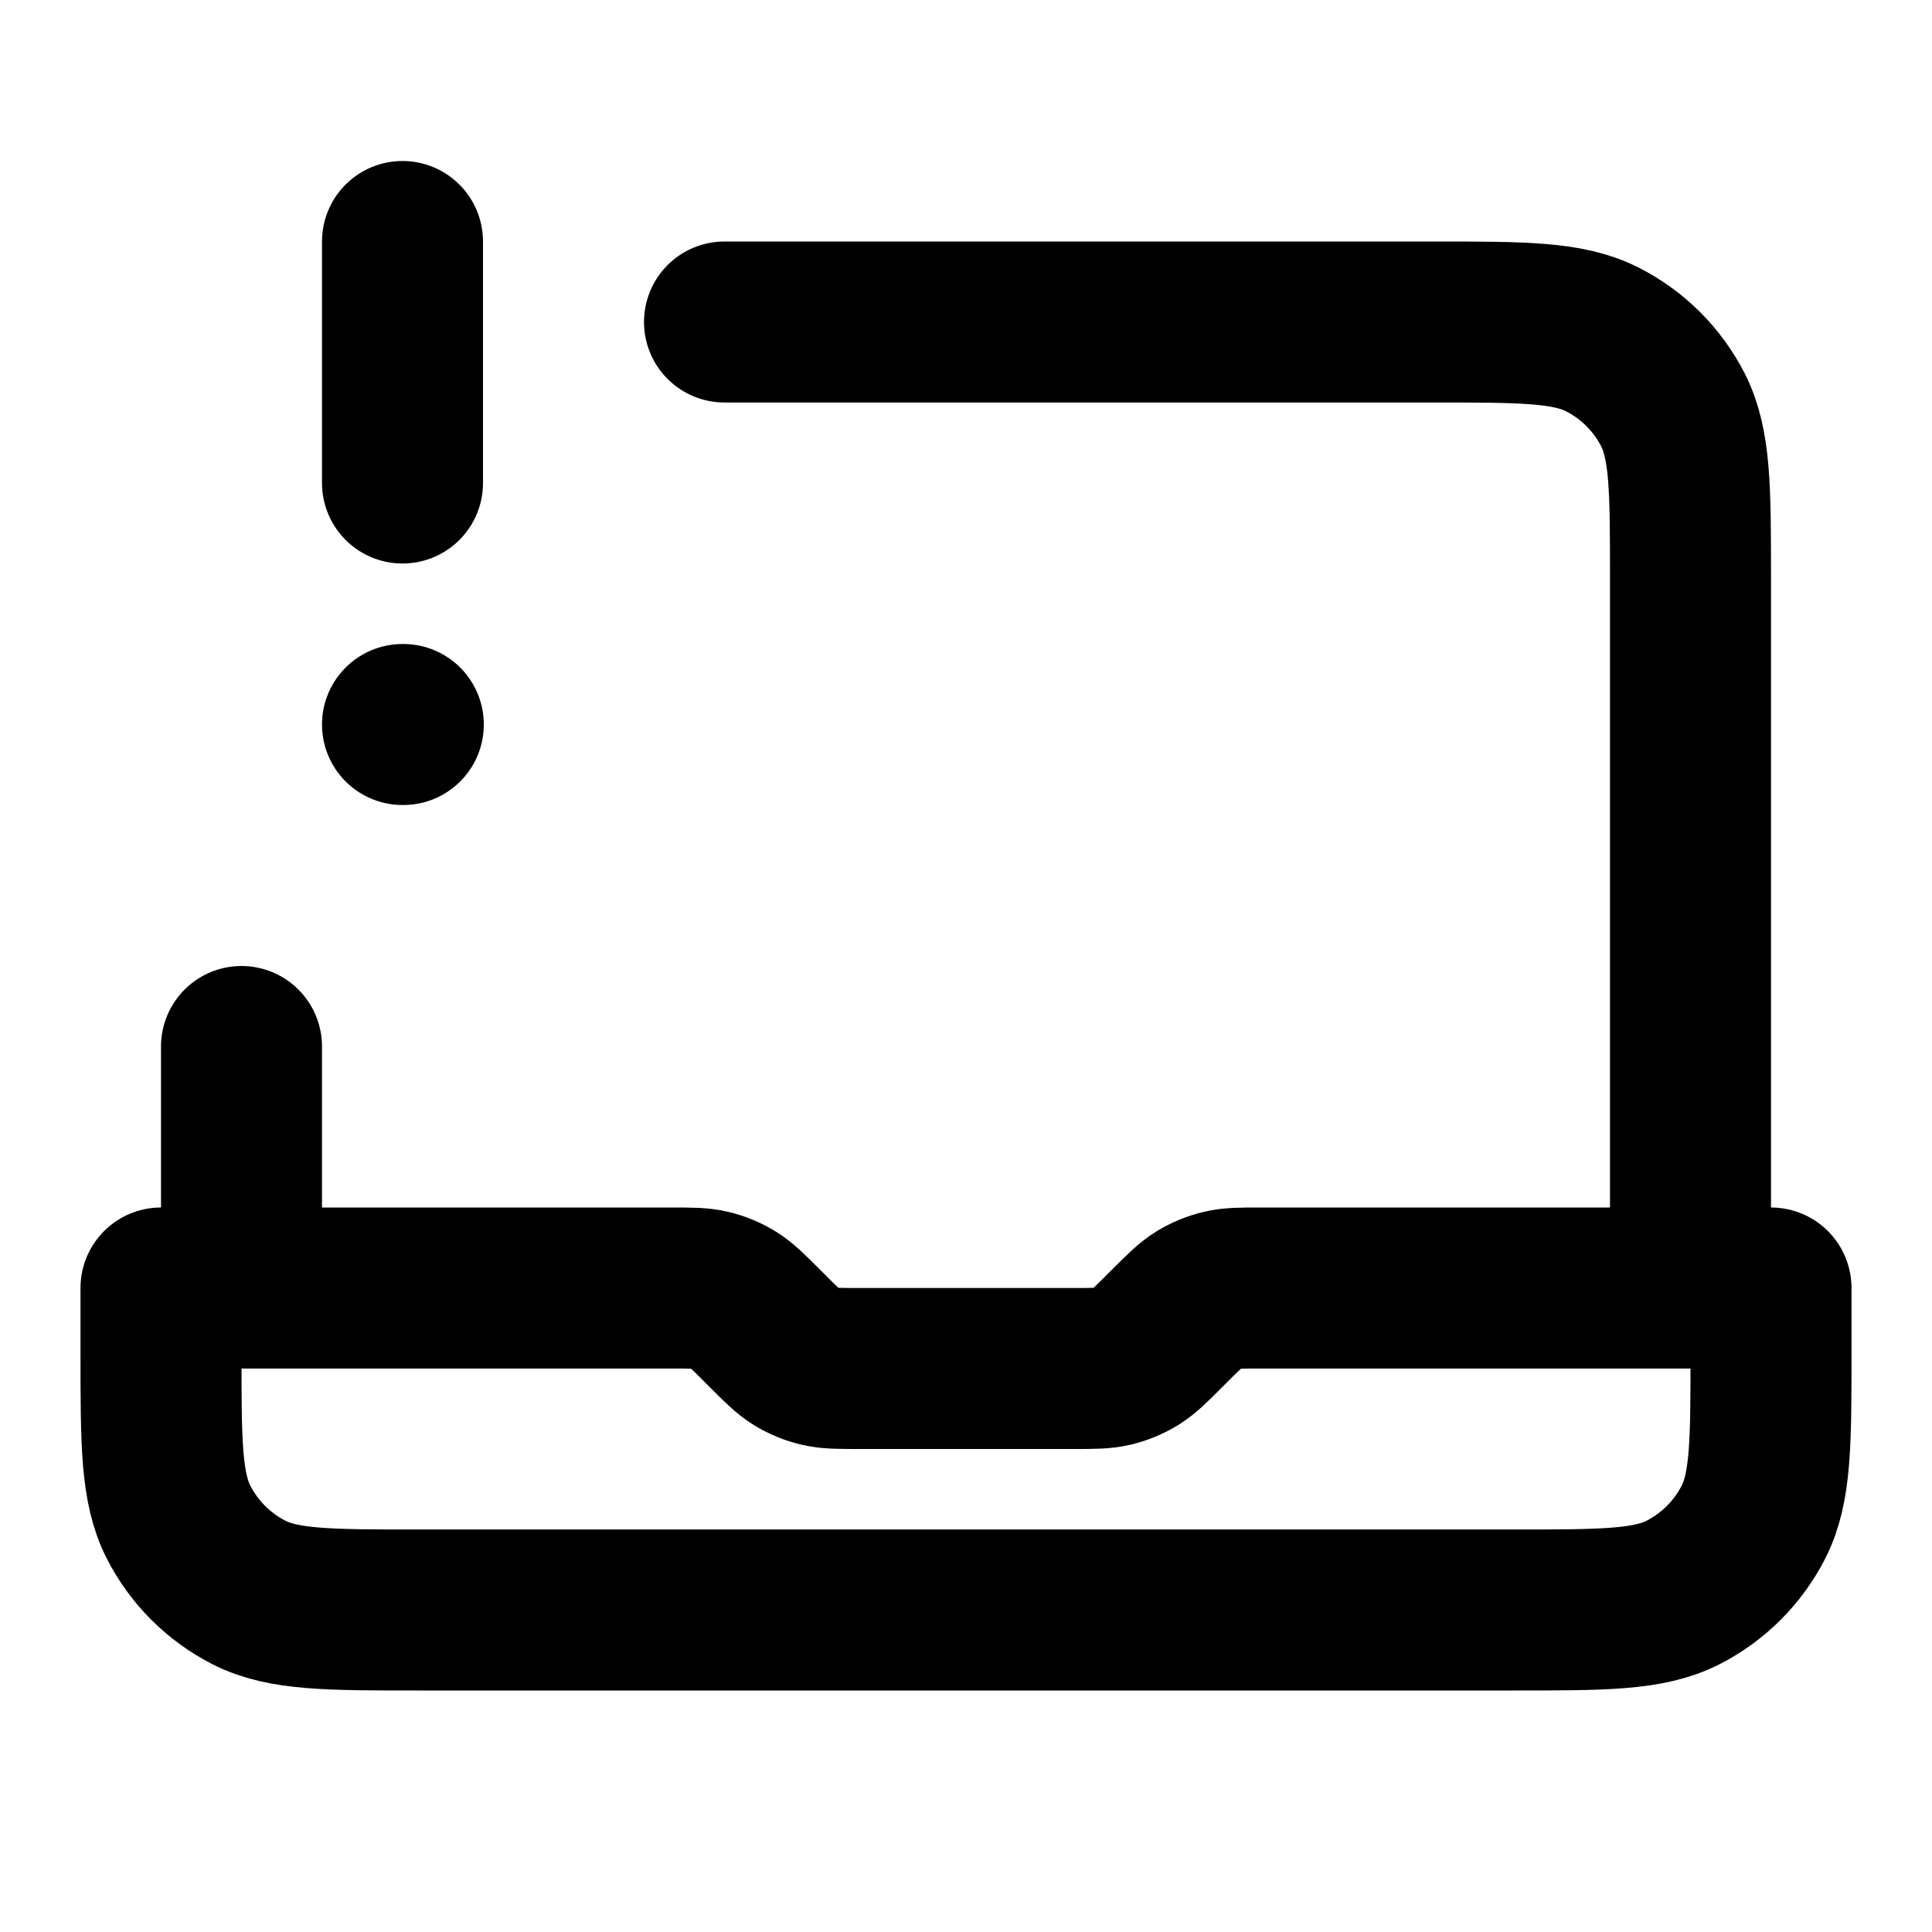
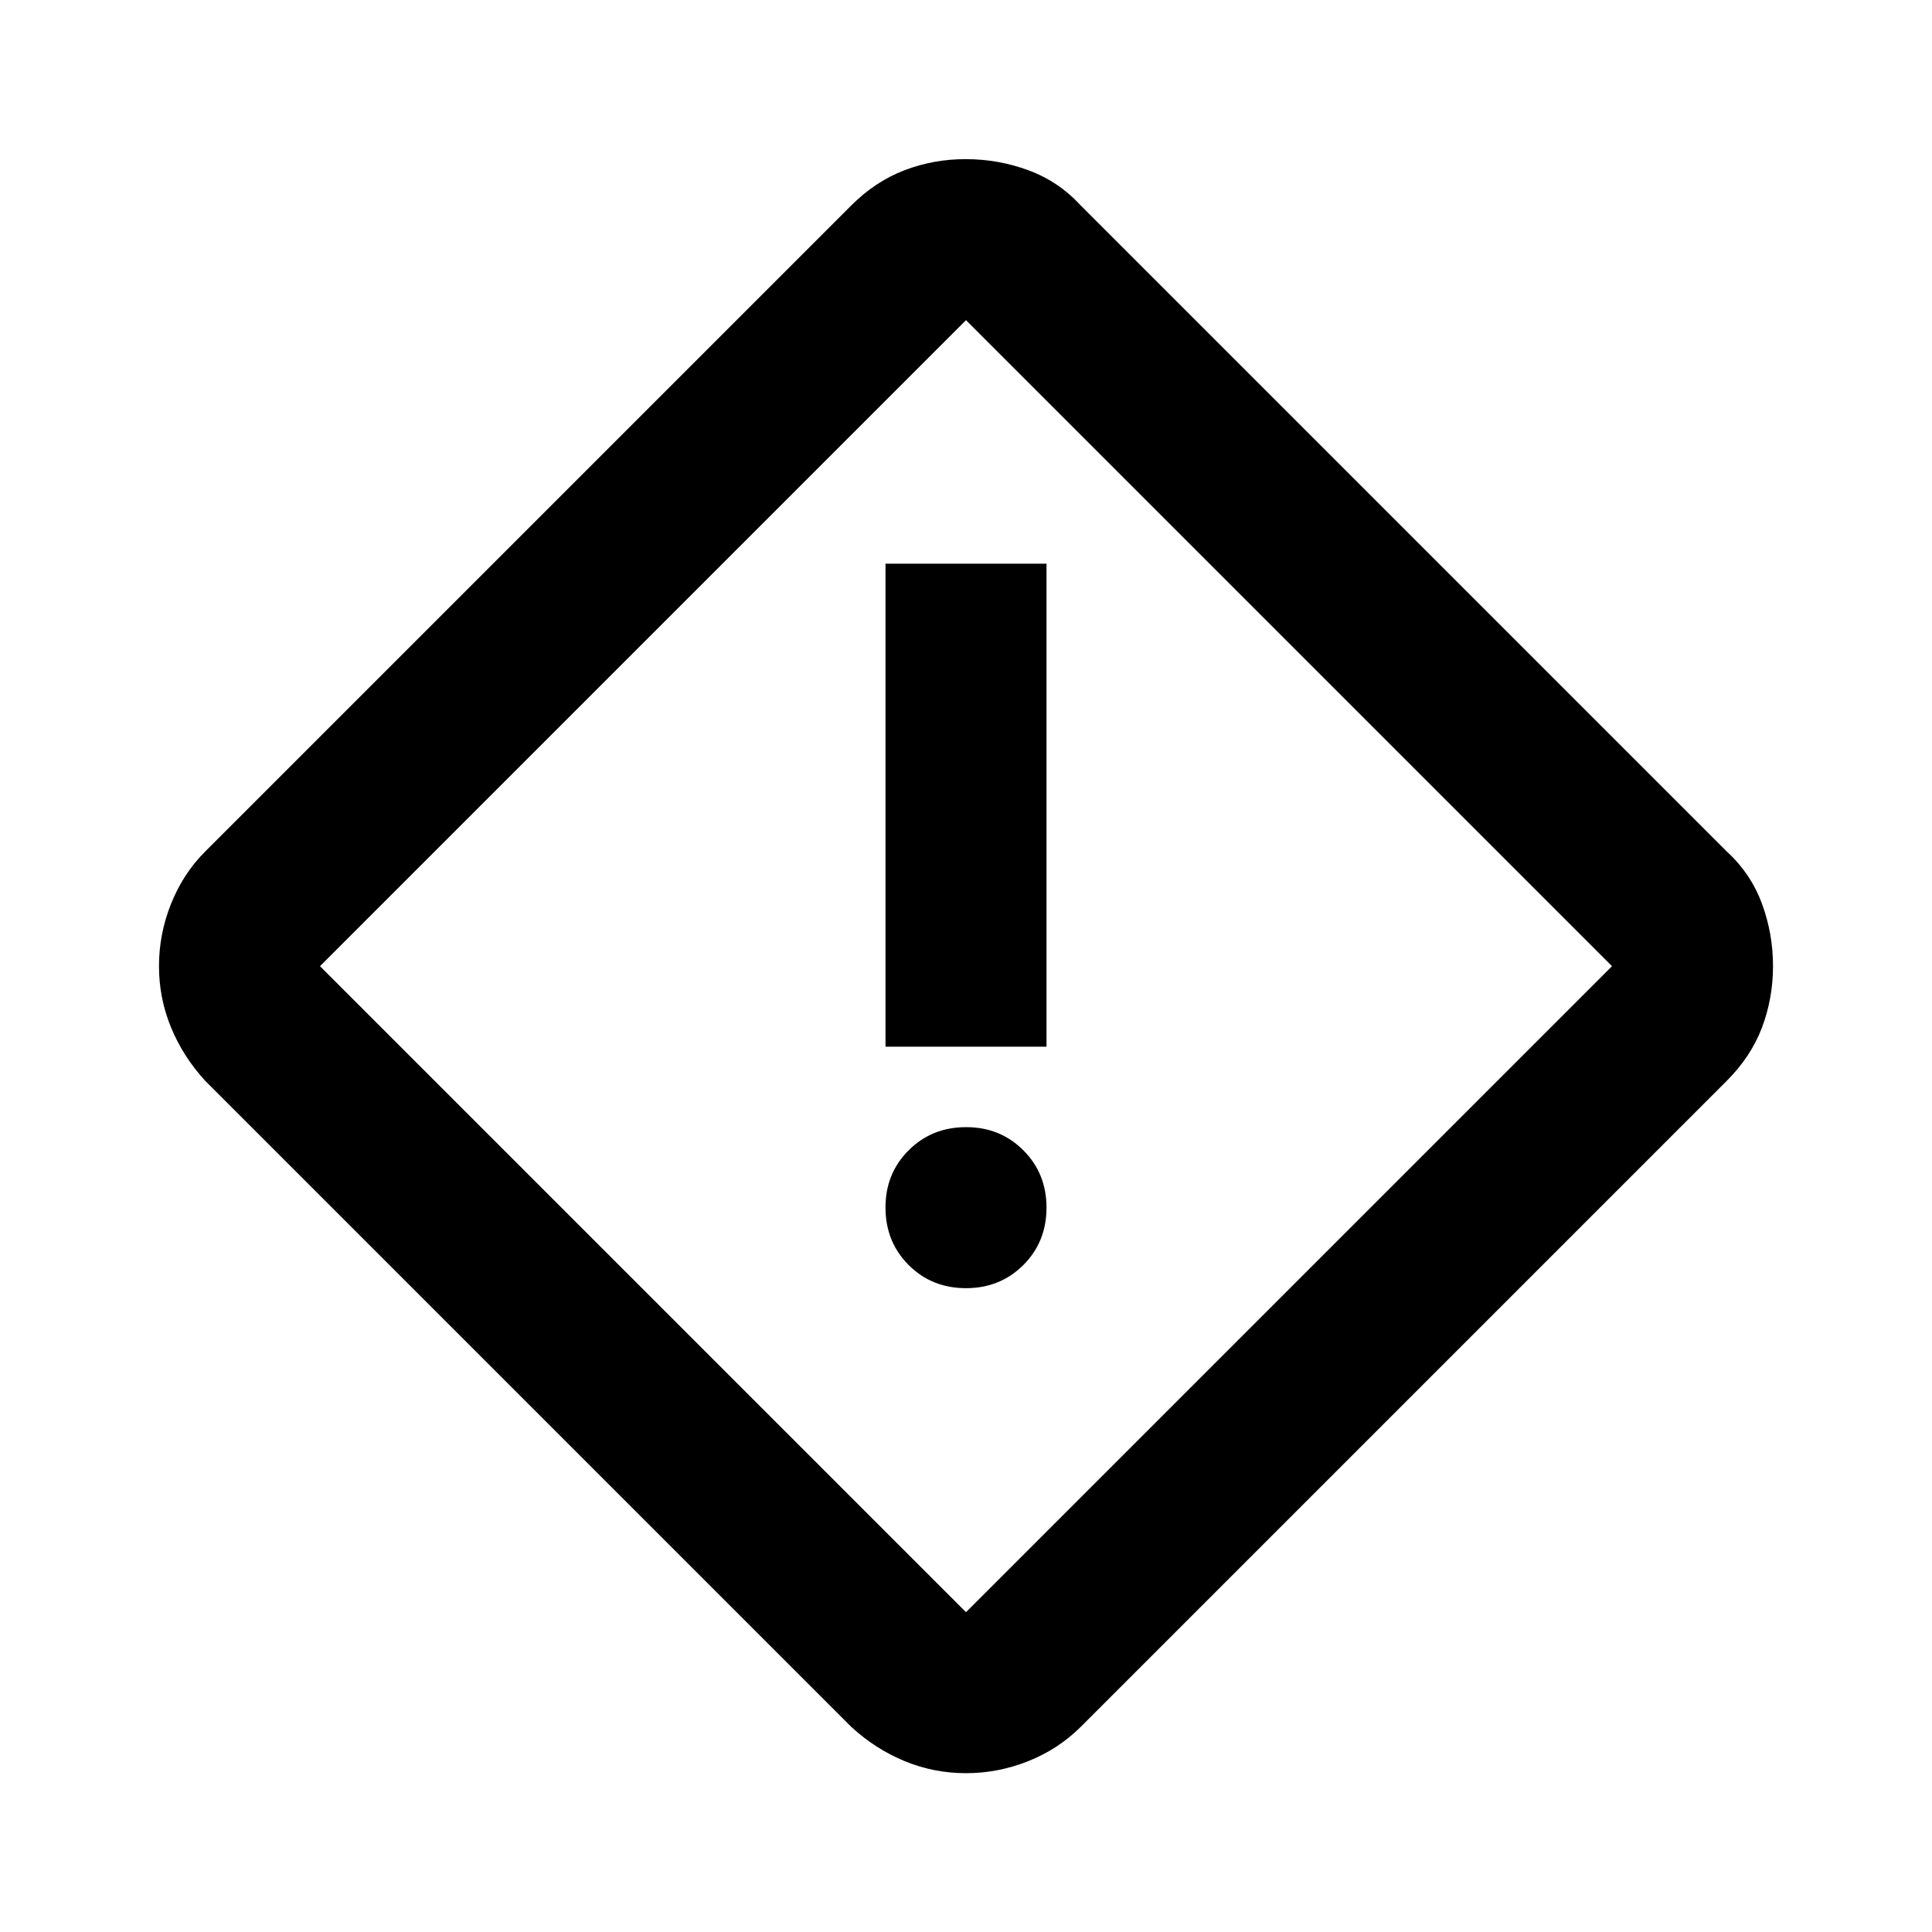
- <svg xmlns="http://www.w3.org/2000/svg" width="800px" height="800px" viewBox="0 0 24 24" fill="none">
-   <path d="M5 3V6M5 9H5.01M21 16V7.2C21 6.08 21 5.52 20.782 5.092C20.59 4.716 20.284 4.41 19.908 4.218C19.48 4 18.92 4 17.8 4H9M3 16V13M22 16V16.8C22 17.92 22 18.48 21.782 18.908C21.59 19.284 21.284 19.59 20.908 19.782C20.48 20 19.92 20 18.8 20H5.2C4.08 20 3.52 20 3.092 19.782C2.716 19.59 2.41 19.284 2.218 18.908C2 18.48 2 17.92 2 16.8V16H8.337C8.582 16 8.704 16 8.819 16.028C8.921 16.052 9.019 16.093 9.108 16.147C9.209 16.209 9.296 16.296 9.469 16.469L9.531 16.531C9.704 16.704 9.791 16.791 9.892 16.853C9.981 16.907 10.079 16.948 10.181 16.972C10.296 17 10.418 17 10.663 17H13.337C13.582 17 13.704 17 13.819 16.972C13.921 16.948 14.019 16.907 14.108 16.853C14.209 16.791 14.296 16.704 14.469 16.531L14.531 16.469C14.704 16.296 14.791 16.209 14.892 16.147C14.981 16.093 15.079 16.052 15.181 16.028C15.296 16 15.418 16 15.663 16H22Z" stroke="#000000" stroke-width="2" stroke-linecap="round" stroke-linejoin="round" />
+ <svg xmlns="http://www.w3.org/2000/svg" width="24" height="24" viewBox="0 0 24 24" fill="none">
+   <path d="M12 22.027C11.733 22.027 11.479 21.977 11.237 21.877C10.995 21.777 10.774 21.635 10.575 21.452L2.55 13.427C2.366 13.227 2.225 13.006 2.125 12.764C2.025 12.522 1.975 12.268 1.975 12.002C1.975 11.735 2.025 11.477 2.125 11.227C2.225 10.977 2.366 10.76 2.55 10.577L10.575 2.552C10.775 2.352 10.996 2.206 11.238 2.114C11.48 2.022 11.734 1.976 12 1.977C12.266 1.977 12.525 2.023 12.775 2.115C13.025 2.207 13.241 2.352 13.425 2.552L21.45 10.577C21.65 10.76 21.796 10.977 21.888 11.227C21.98 11.477 22.025 11.735 22.025 12.002C22.025 12.268 21.979 12.523 21.888 12.765C21.796 13.007 21.65 13.227 21.45 13.427L13.425 21.452C13.241 21.635 13.025 21.777 12.775 21.877C12.525 21.977 12.266 22.027 12 22.027ZM12 20.027L20.025 12.002L12 3.977L3.975 12.002L12 20.027ZM11 13.002H13V7.002H11V13.002ZM12 16.002C12.283 16.002 12.521 15.906 12.713 15.714C12.905 15.522 13 15.284 13 15.002C13 14.718 12.904 14.481 12.712 14.289C12.52 14.097 12.282 14.001 12 14.002C11.716 14.002 11.479 14.098 11.287 14.29C11.095 14.482 10.999 14.719 11 15.002C11 15.285 11.096 15.523 11.288 15.715C11.48 15.907 11.717 16.002 12 16.002Z" fill="black" />
</svg>
